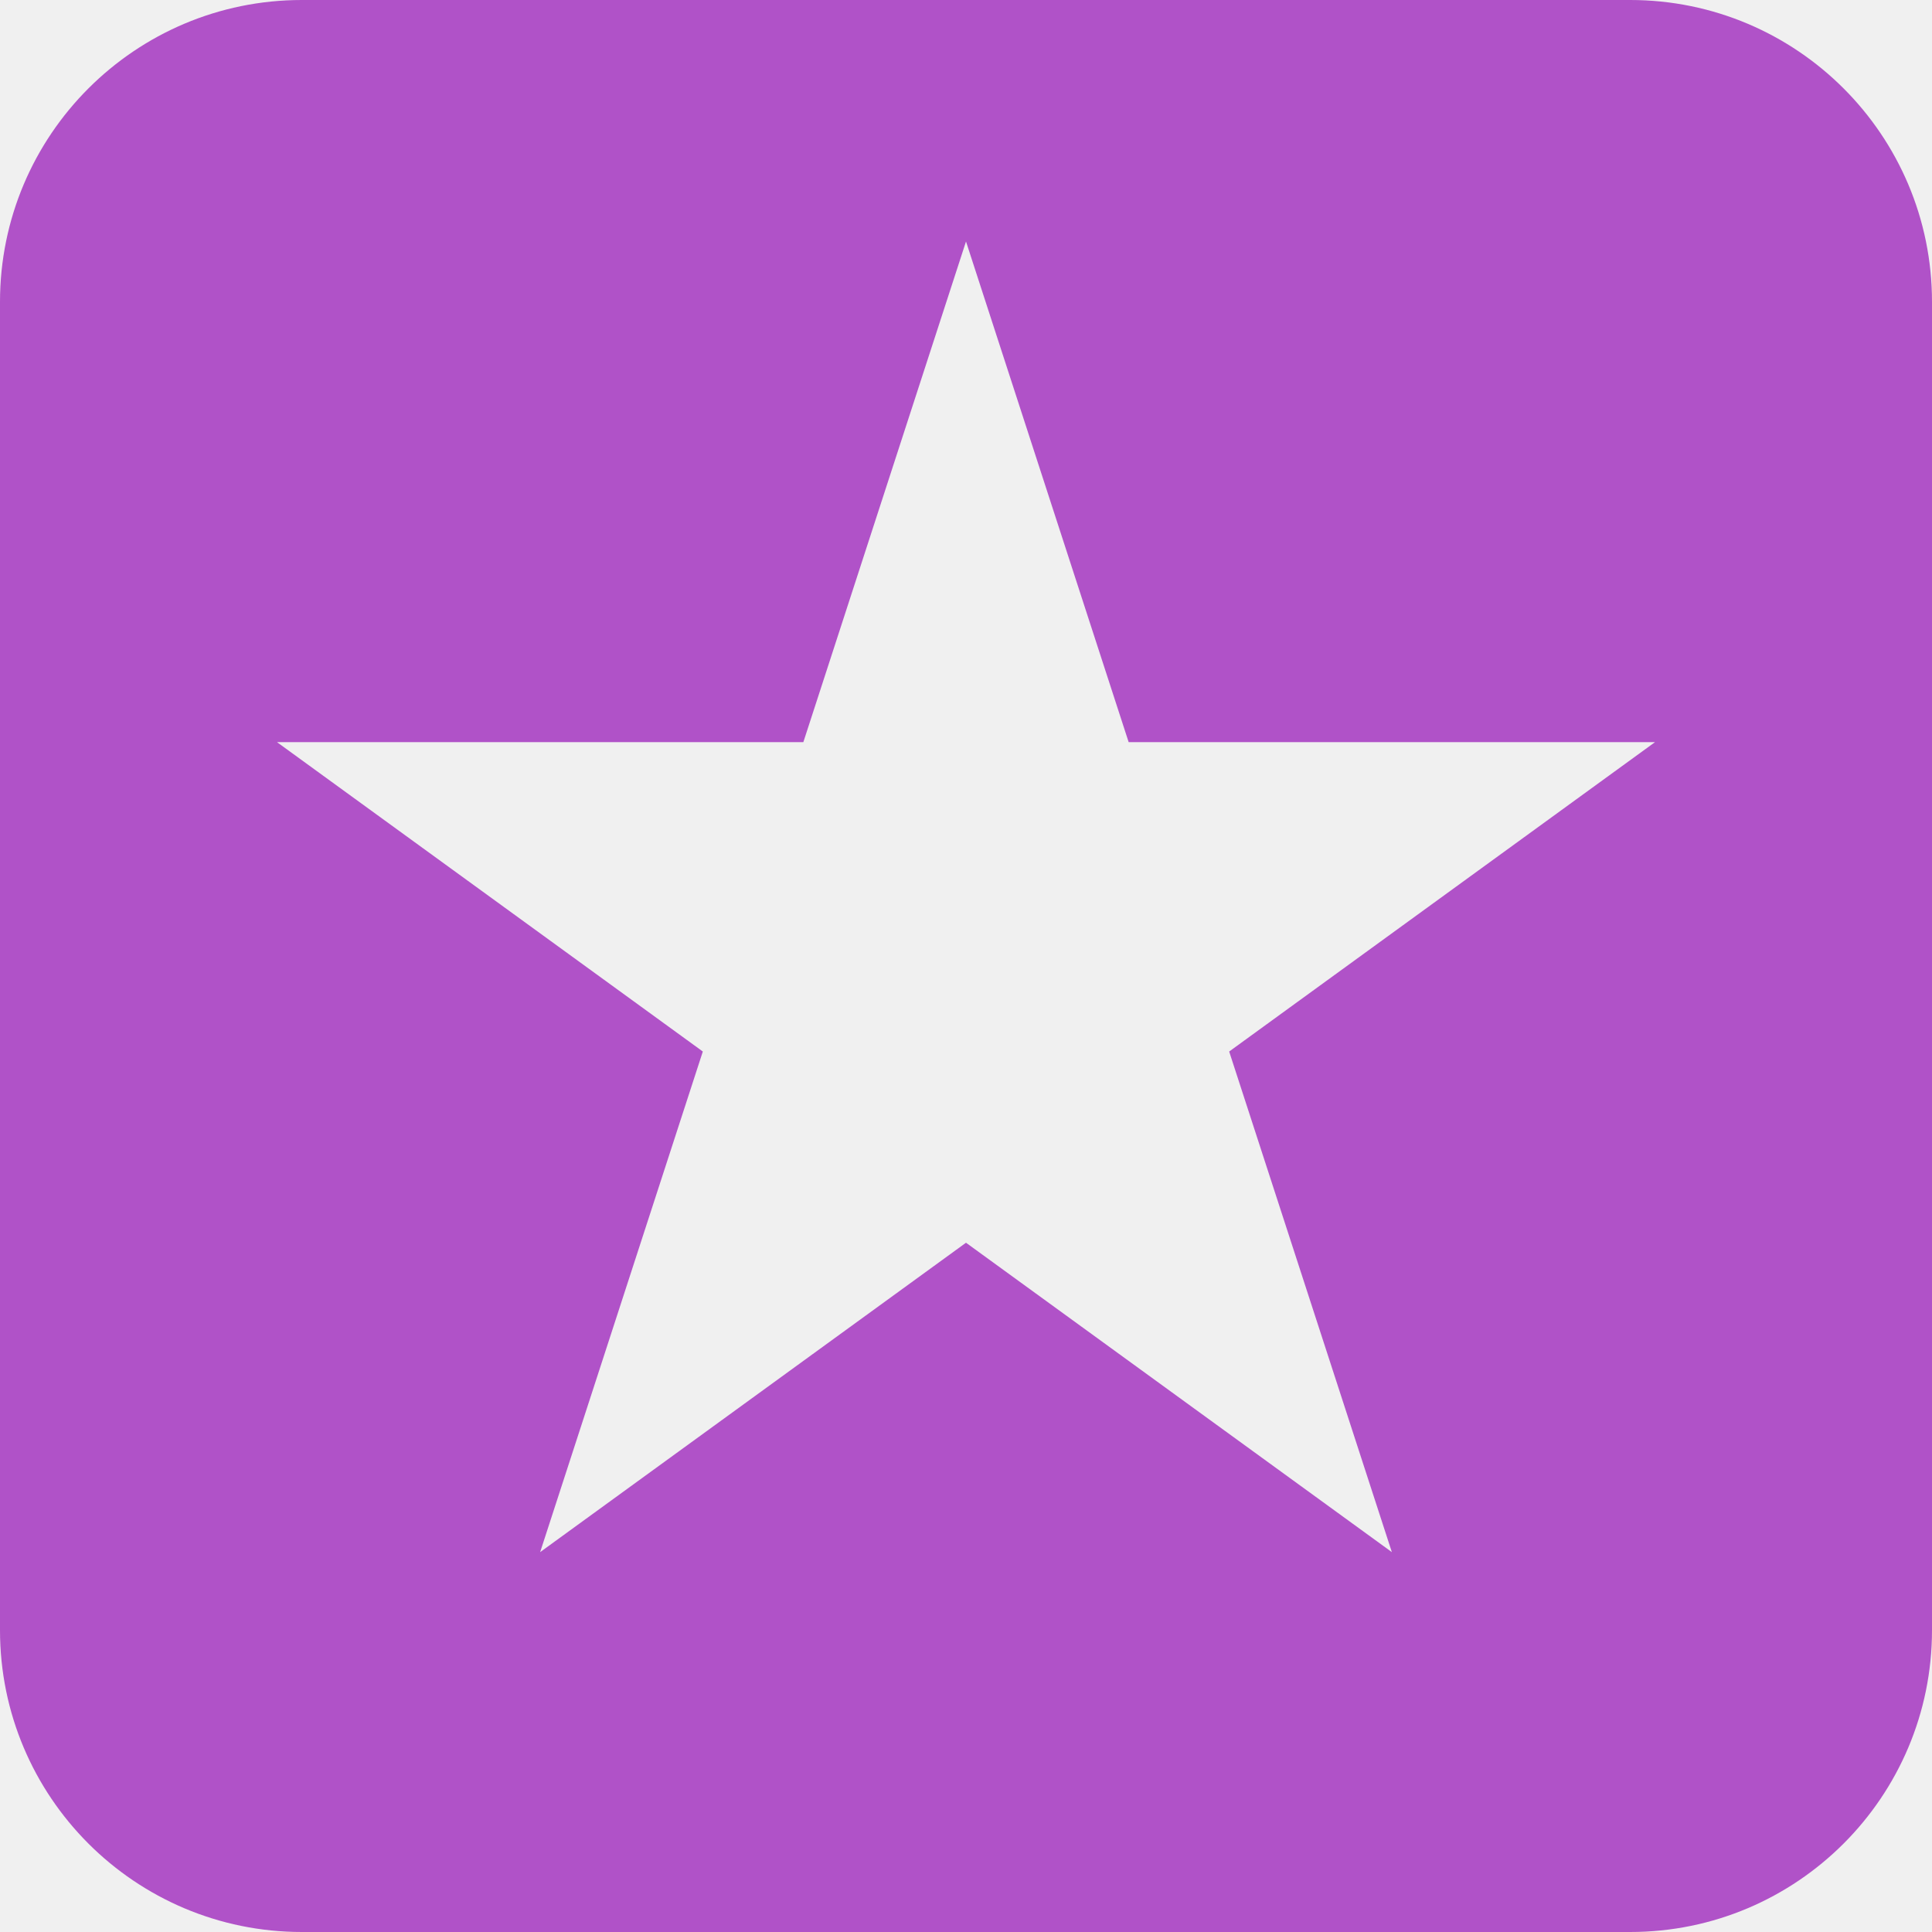
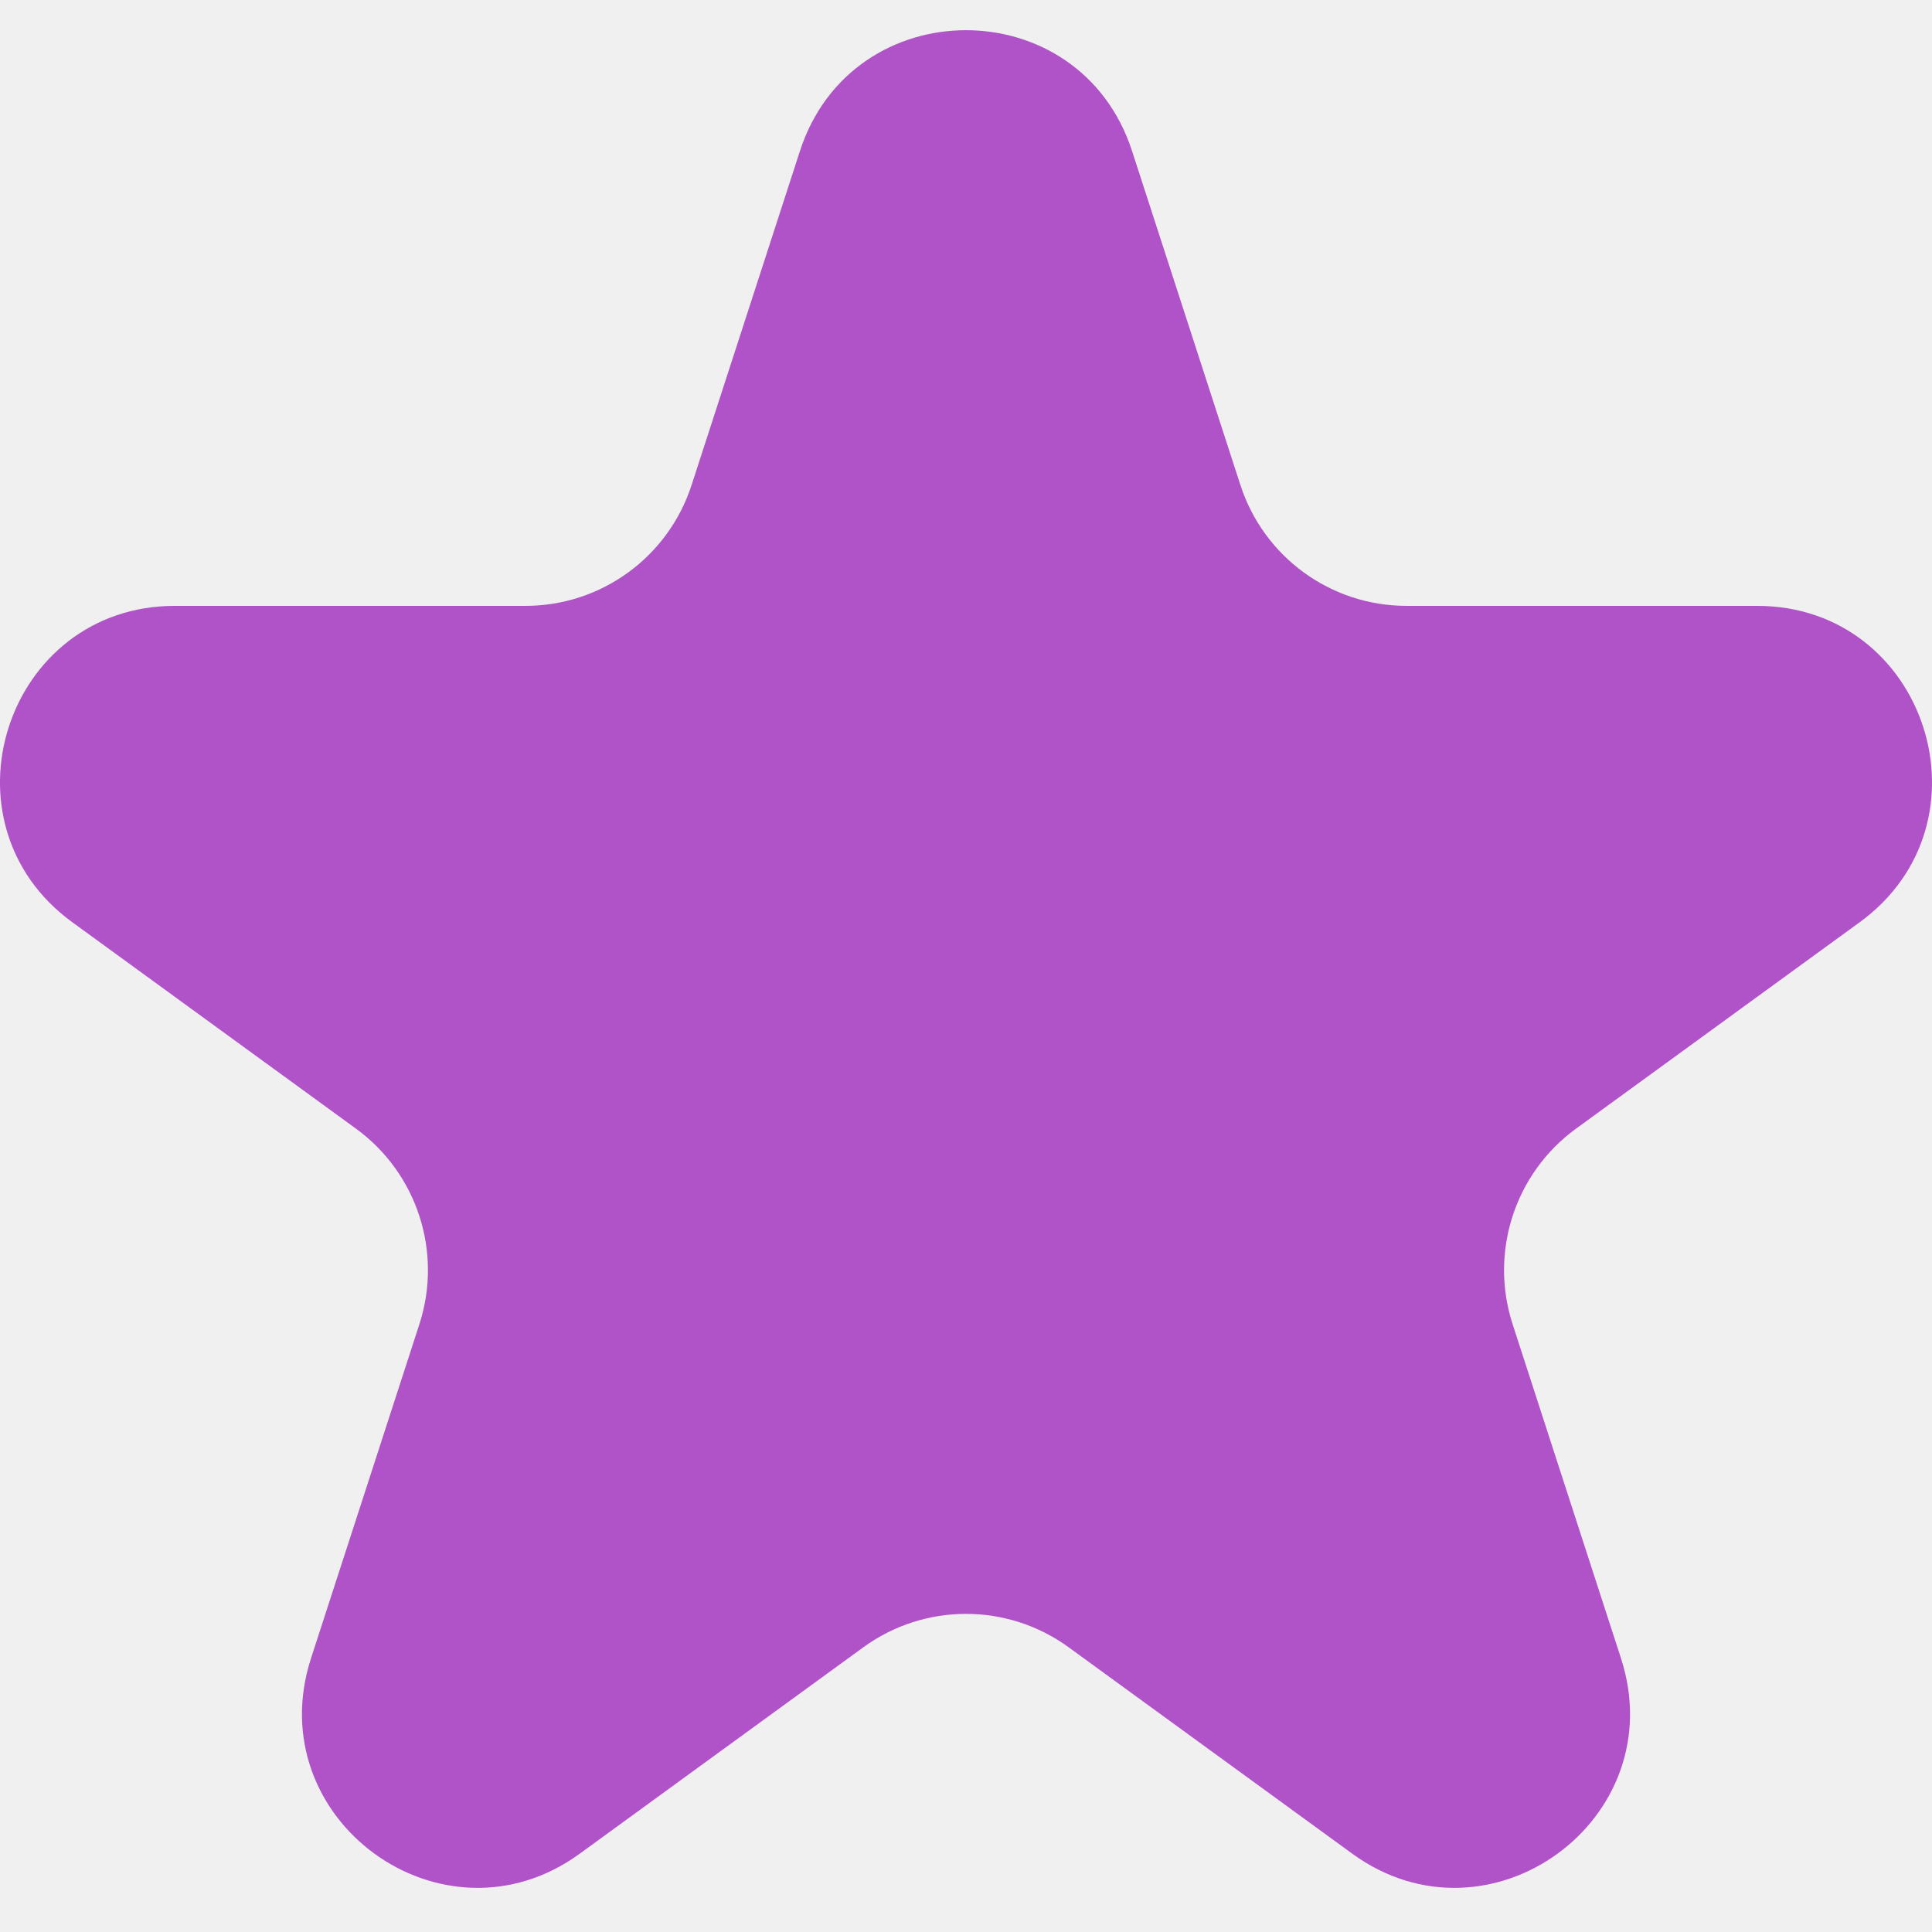
<svg xmlns="http://www.w3.org/2000/svg" width="32" height="32" viewBox="0 0 64 64" fill="none">
-   <g clip-path="url(#clip0_201_5)">
-     <path fill-rule="evenodd" clip-rule="evenodd" fill="#B052C8" d="M10 0C4.477 0 0 4.477 0 10V54C0 59.523 4.477 64 10 64H54C59.523 64 64 59.523 64 54V10C64 4.477 59.523 0 54 0H10ZM37.388 24.584L32 8L26.612 24.584H9.175L23.282 34.833L17.893 51.416L32 41.167L46.107 51.416L40.718 34.833L54.825 24.584H37.388Z" />
-   </g>
-   <defs>
-     <clipPath id="clip0_201_5">
-       <rect width="64" height="64" fill="white" />
-     </clipPath>
-   </defs>
+   <path d="M26.499 5.003C28.231 -0.334 35.769 -0.334 37.501 5.003L41.09 16.067C41.864 18.454 44.085 20.07 46.591 20.07H58.205C63.808 20.07 66.138 27.251 61.605 30.55L52.208 37.388C50.181 38.863 49.333 41.478 50.107 43.865L53.696 54.929C55.428 60.266 49.329 64.704 44.796 61.406L35.4 54.568C33.373 53.093 30.628 53.093 28.6 54.568L19.204 61.406C14.671 64.704 8.572 60.266 10.304 54.929L13.893 43.865C14.667 41.478 13.819 38.863 11.792 37.388L2.395 30.55C-2.138 27.251 0.192 20.07 5.795 20.07H17.41C19.915 20.07 22.136 18.454 22.91 16.067L26.499 5.003Z" fill="#B052C8" />
</svg>
